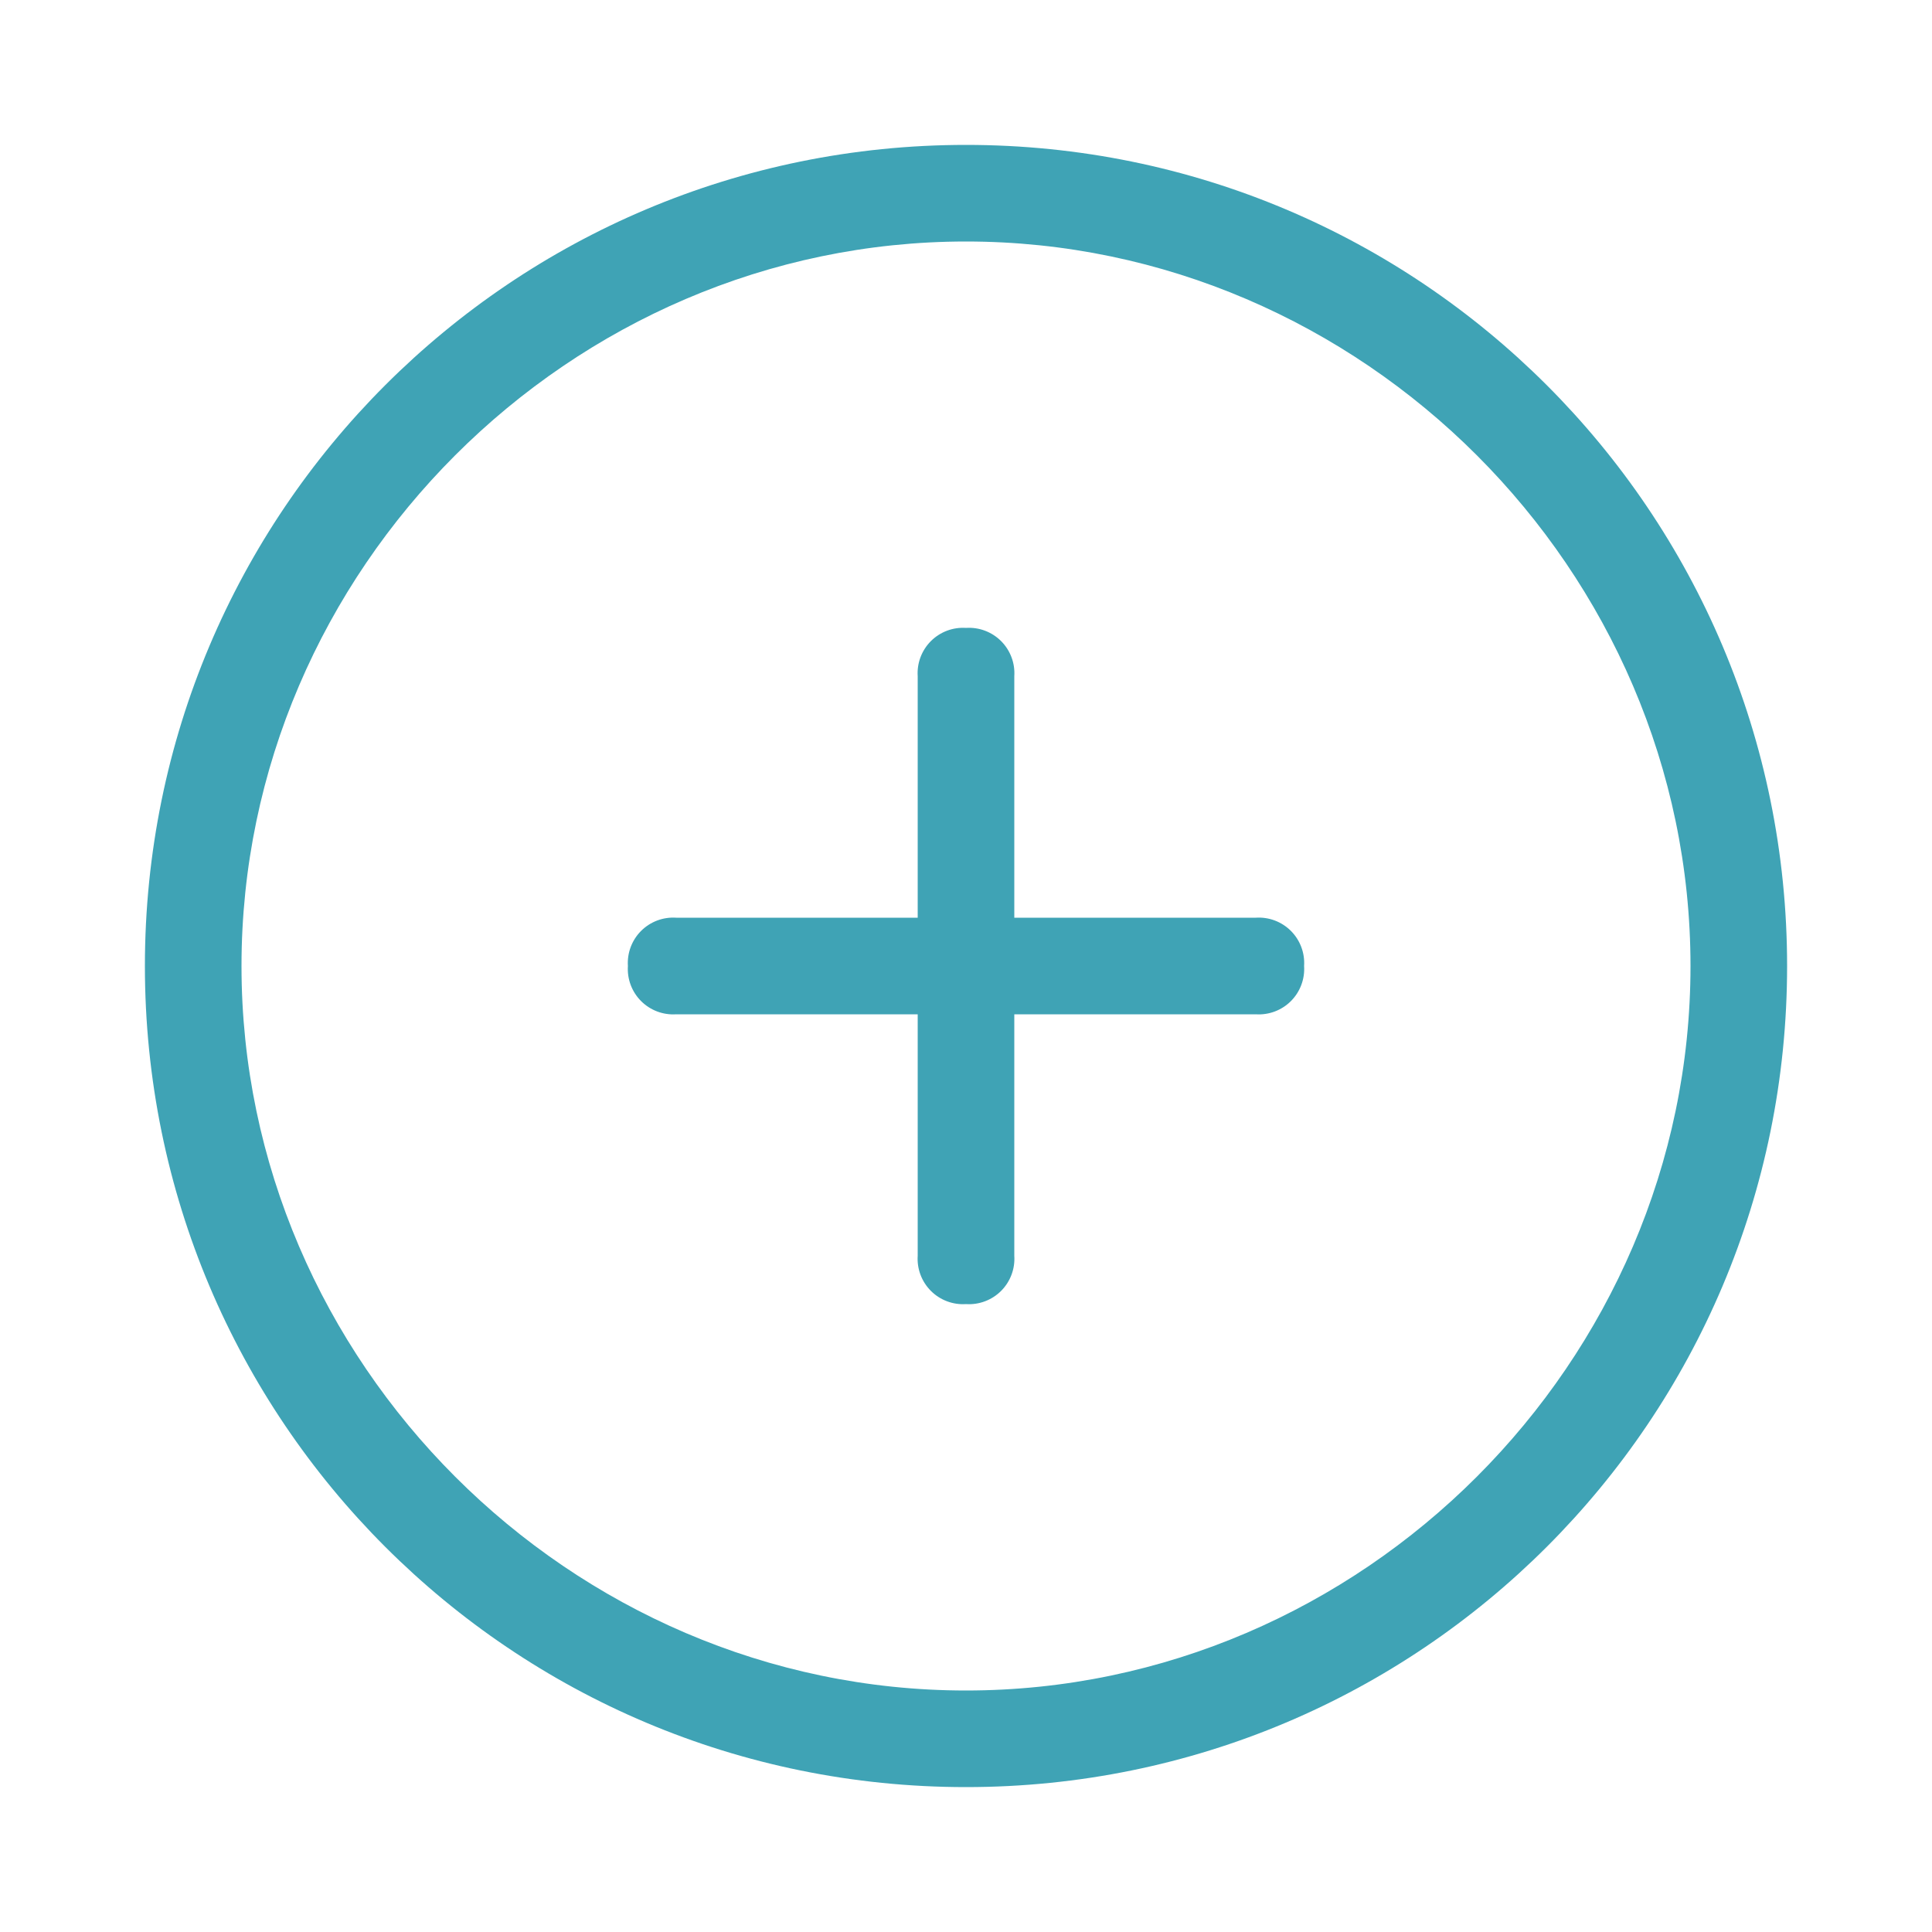
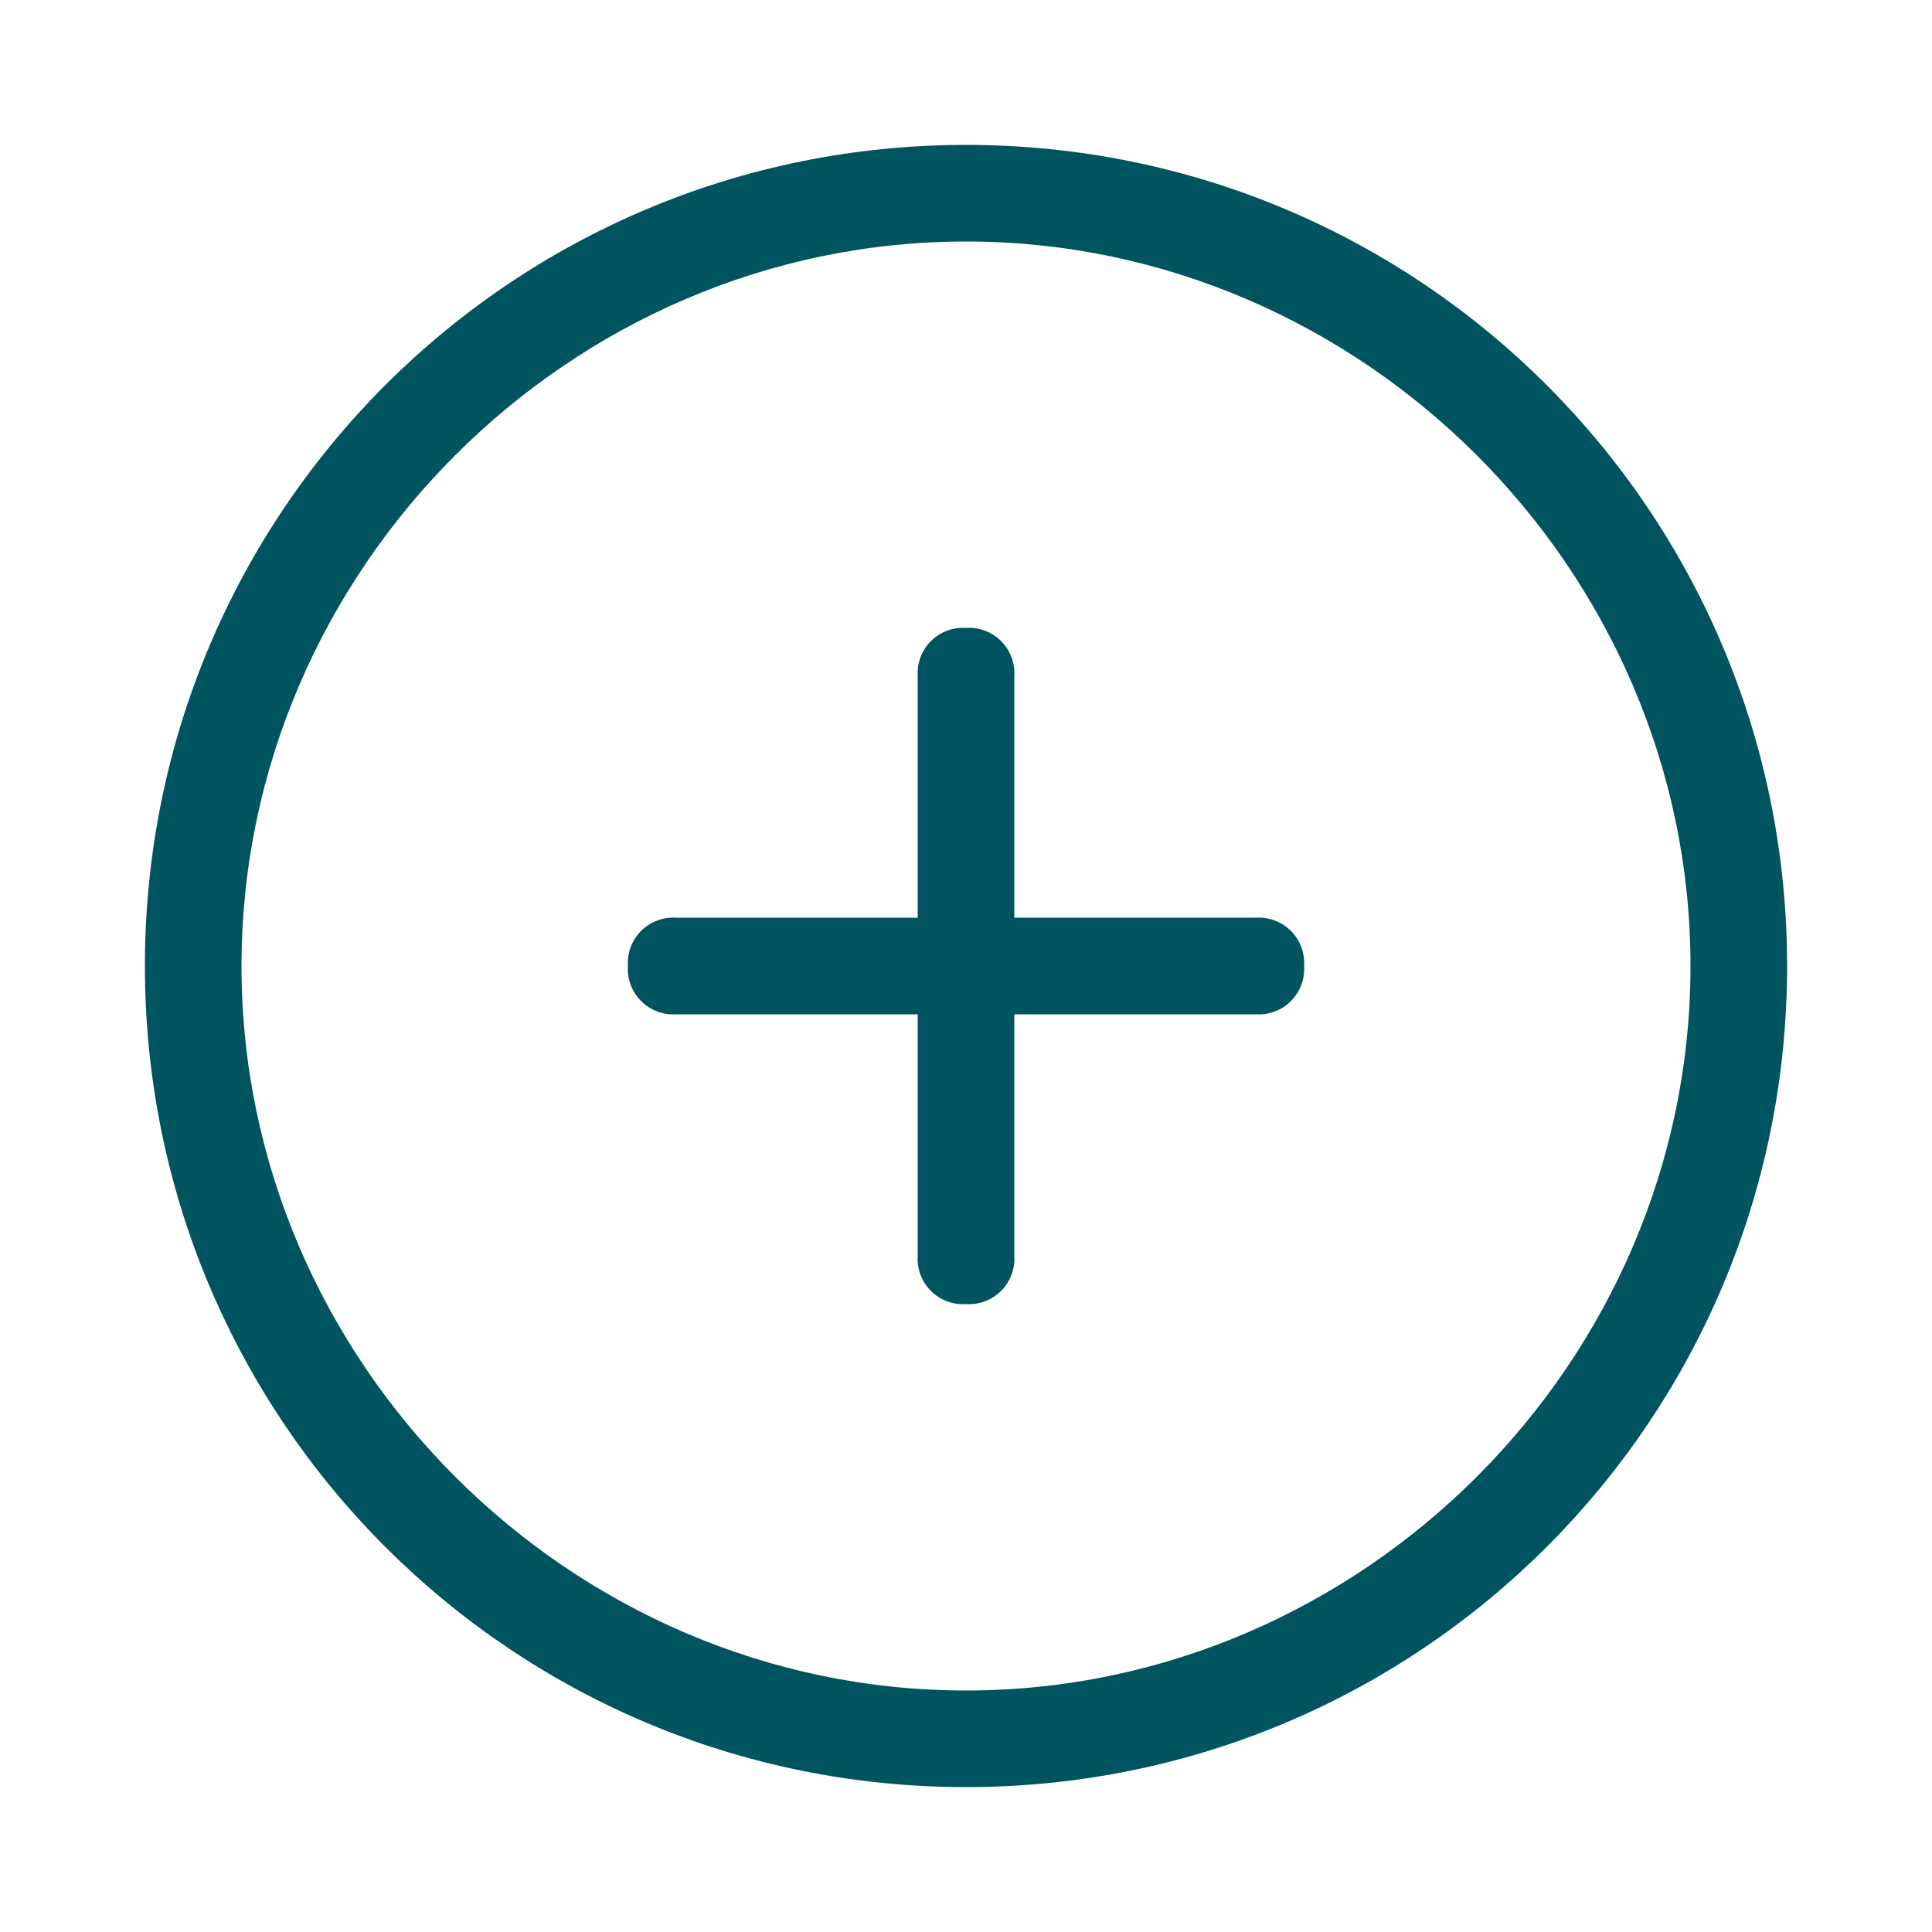
- <svg xmlns="http://www.w3.org/2000/svg" viewBox="0 0 20 20" fill="#3FA3B5">
+ <svg xmlns="http://www.w3.org/2000/svg" viewBox="0 0 20 20" fill="#005460">
  <path d="M10 1.5c-4.7 0-8.5 3.8-8.5 8.5s3.8 8.5 8.5 8.5 8.5-3.8 8.5-8.5-3.8-8.5-8.5-8.5zm0 16c-4.1 0-7.5-3.4-7.5-7.5S5.9 2.5 10 2.5s7.5 3.4 7.5 7.5-3.4 7.5-7.5 7.5zm3-8h-2.5V7a.47.47 0 0 0-.5-.5.47.47 0 0 0-.5.5v2.5H7a.47.47 0 0 0-.5.5.47.47 0 0 0 .5.5h2.5V13a.47.47 0 0 0 .5.5.47.47 0 0 0 .5-.5v-2.5H13a.47.47 0 0 0 .5-.5.47.47 0 0 0-.5-.5z" />
</svg>
